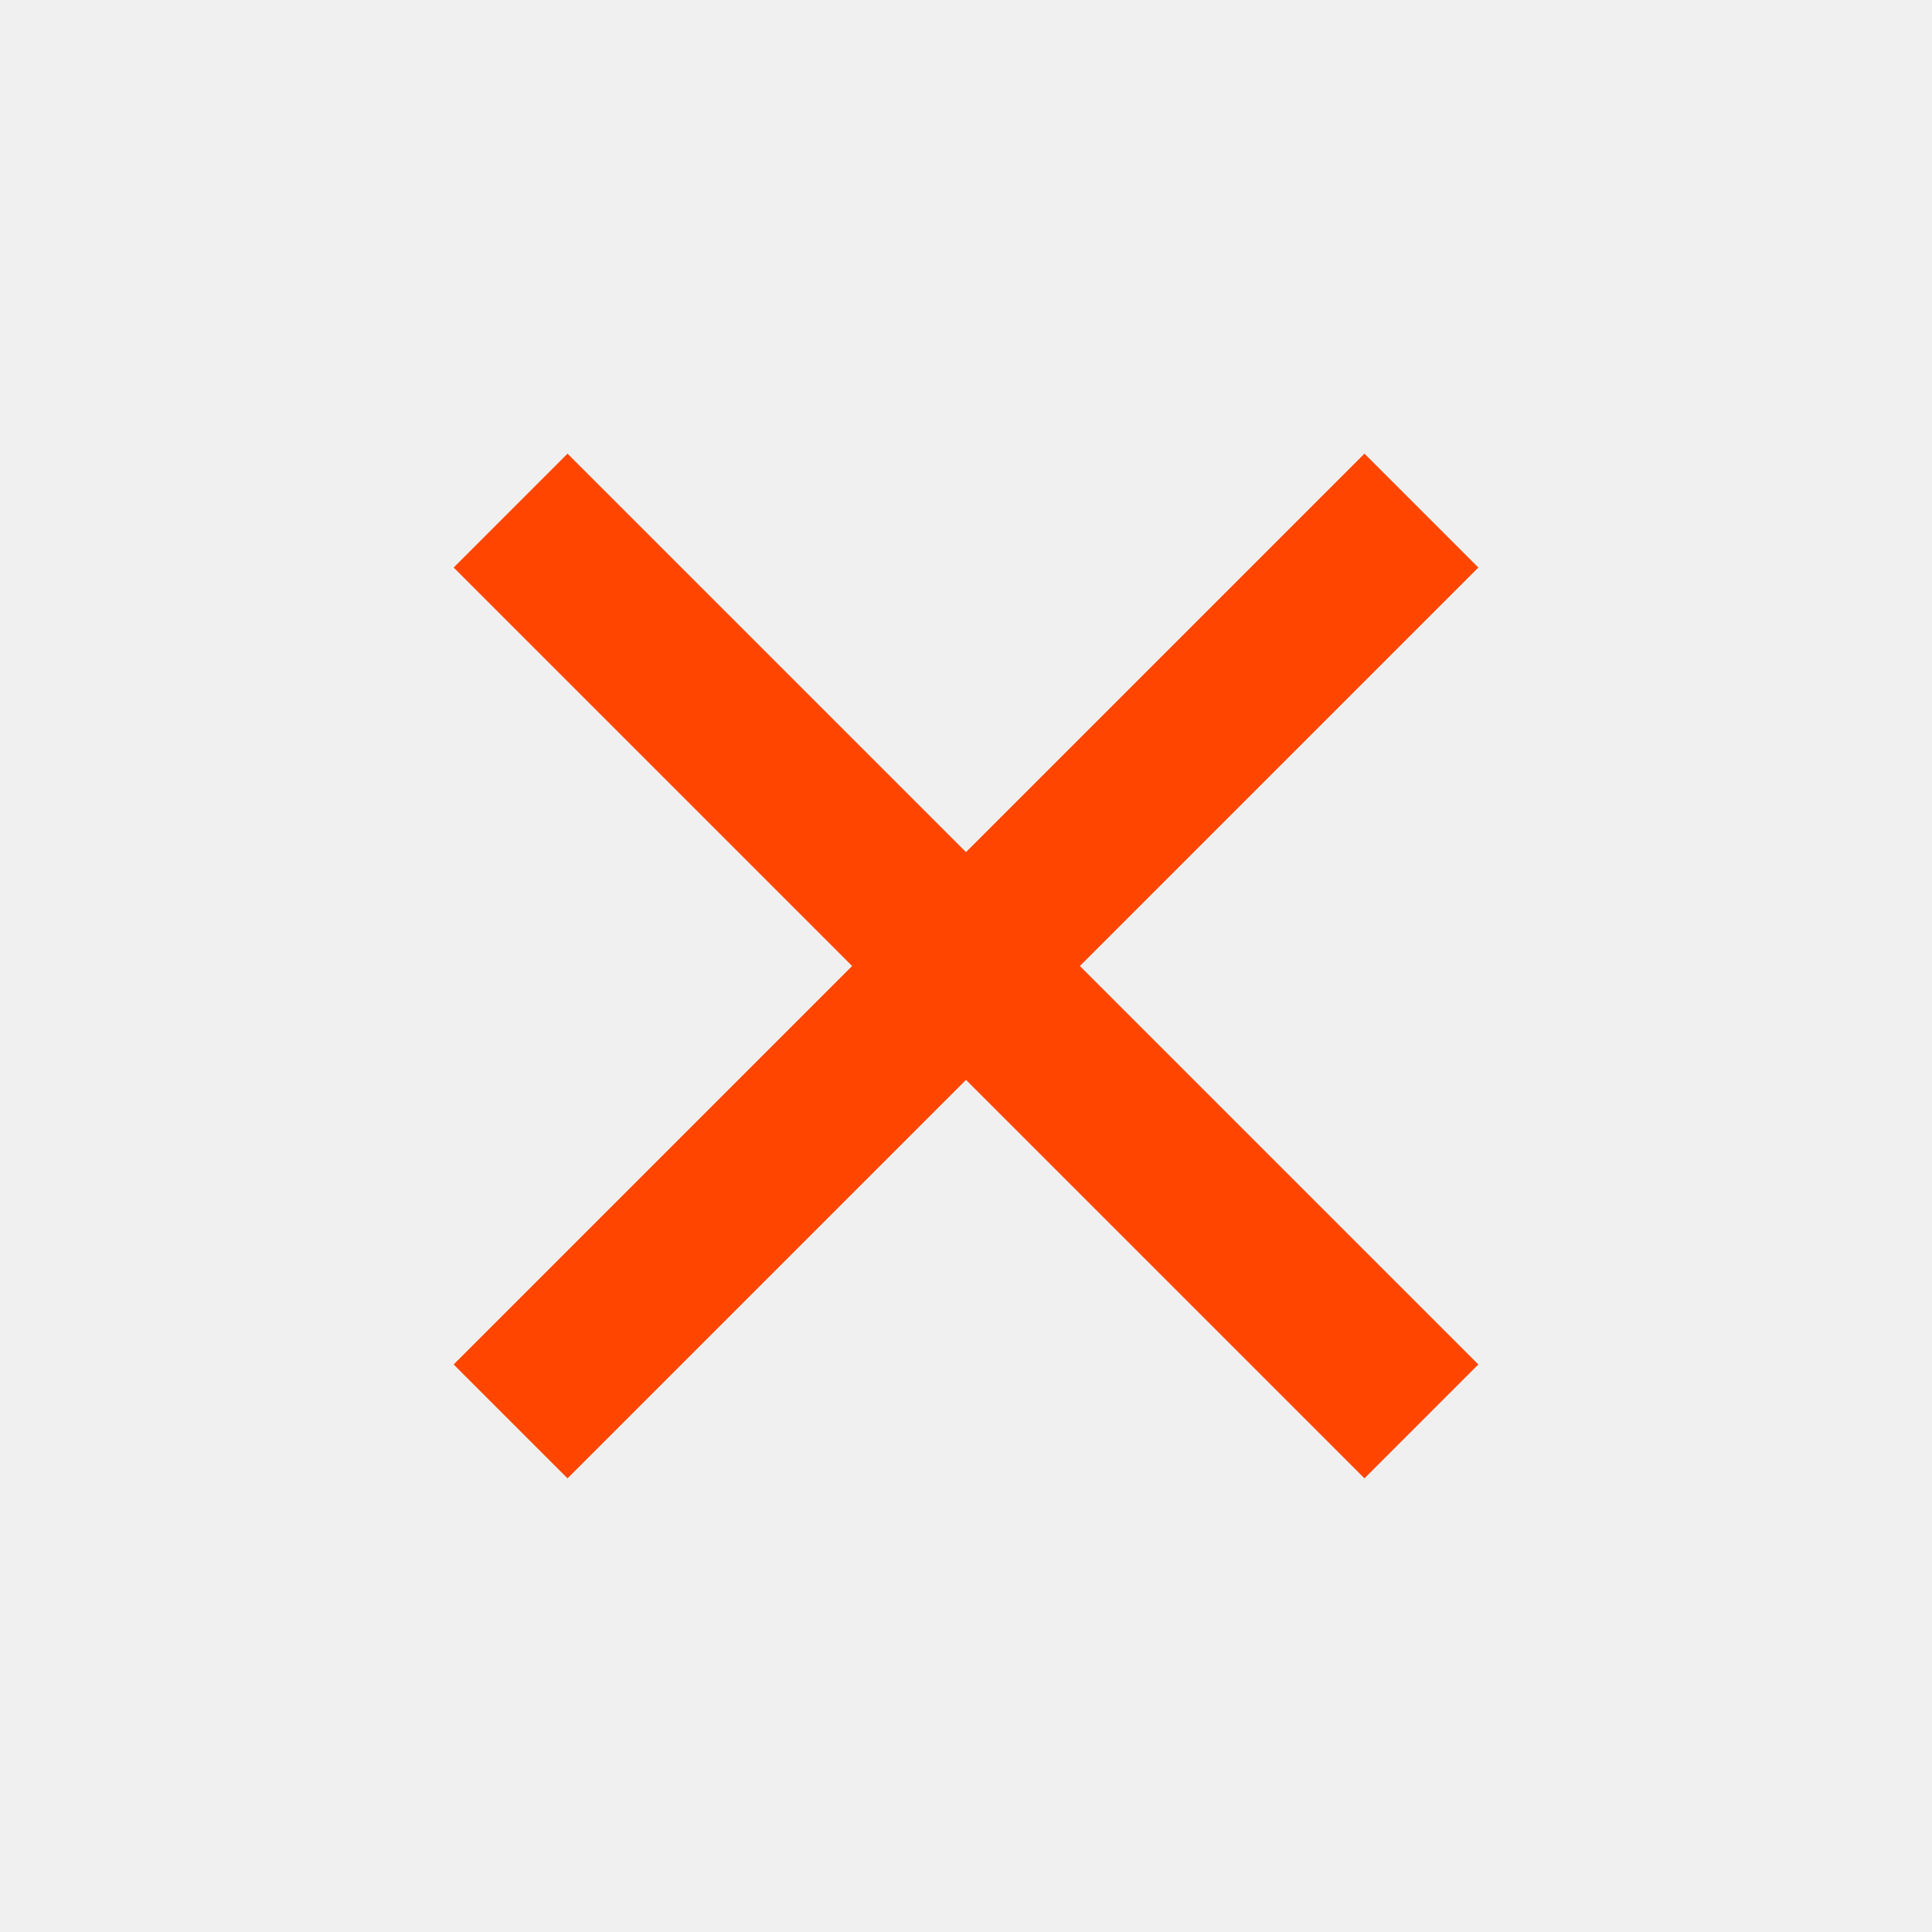
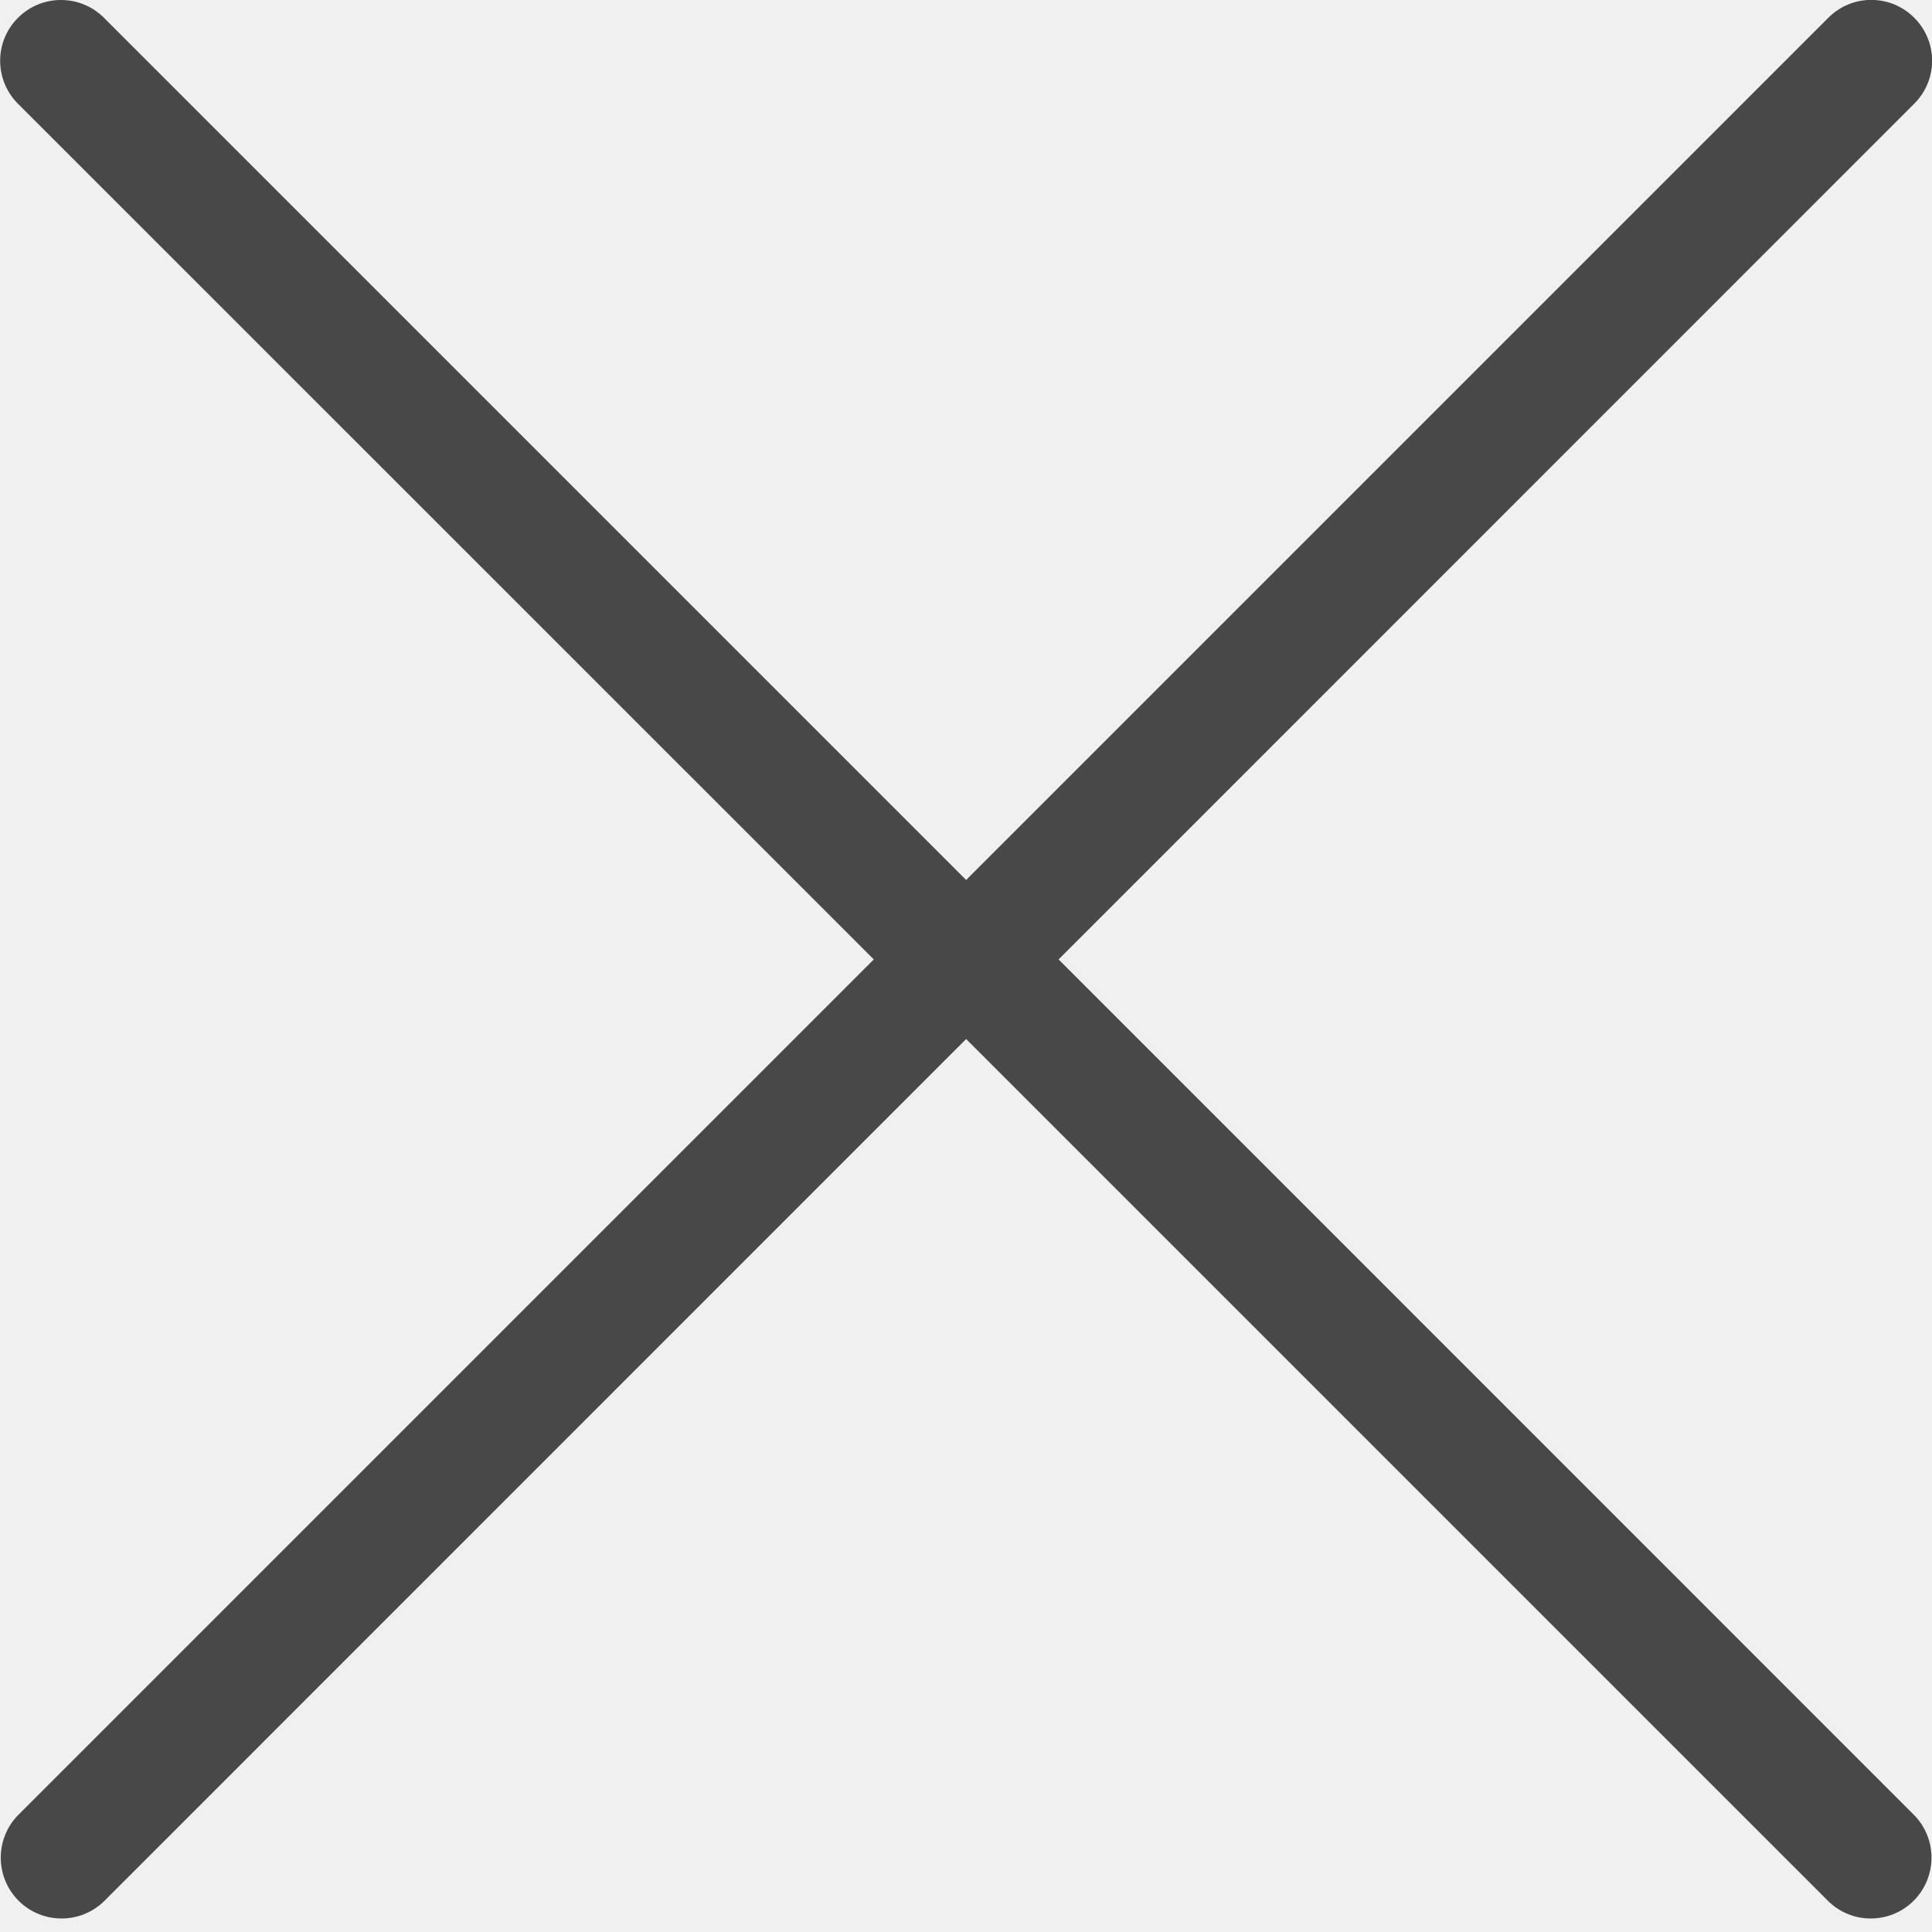
- <svg xmlns="http://www.w3.org/2000/svg" width="16" height="16" viewBox="0 0 16 16" fill="none">
-   <path d="M8 7.057L11.3 3.757L12.243 4.7L8.943 8L12.243 11.3L11.3 12.243L8 8.943L4.7 12.243L3.757 11.3L7.057 8L3.757 4.7L4.7 3.757L8 7.057Z" fill="#FF4500" />
+ <svg xmlns="http://www.w3.org/2000/svg" width="15" height="15" viewBox="0 0 15 15" fill="none">
+   <g clip-path="url(#clip0)">
+     <path d="M6.784 7.449L0.144 14.089C-0.04 14.273 -0.04 14.572 0.144 14.757C0.236 14.849 0.357 14.895 0.478 14.895C0.599 14.895 0.72 14.849 0.812 14.757L7.501 8.067L14.191 14.757C14.283 14.849 14.403 14.895 14.524 14.895C14.645 14.895 14.766 14.849 14.858 14.757C15.042 14.572 15.042 14.273 14.858 14.089L8.219 7.449L14.862 0.805C15.047 0.621 15.047 0.322 14.862 0.138C14.678 -0.047 14.379 -0.047 14.195 0.138L7.501 6.832L0.807 0.138C0.623 -0.046 0.324 -0.046 0.14 0.138C-0.045 0.322 -0.045 0.621 0.14 0.806L6.784 7.449Z" fill="black" fill-opacity="0.7" />
+   </g>
+   <defs>
+     <clipPath id="clip0">
+       <rect width="15" height="15" fill="white" />
+     </clipPath>
+   </defs>
</svg>
